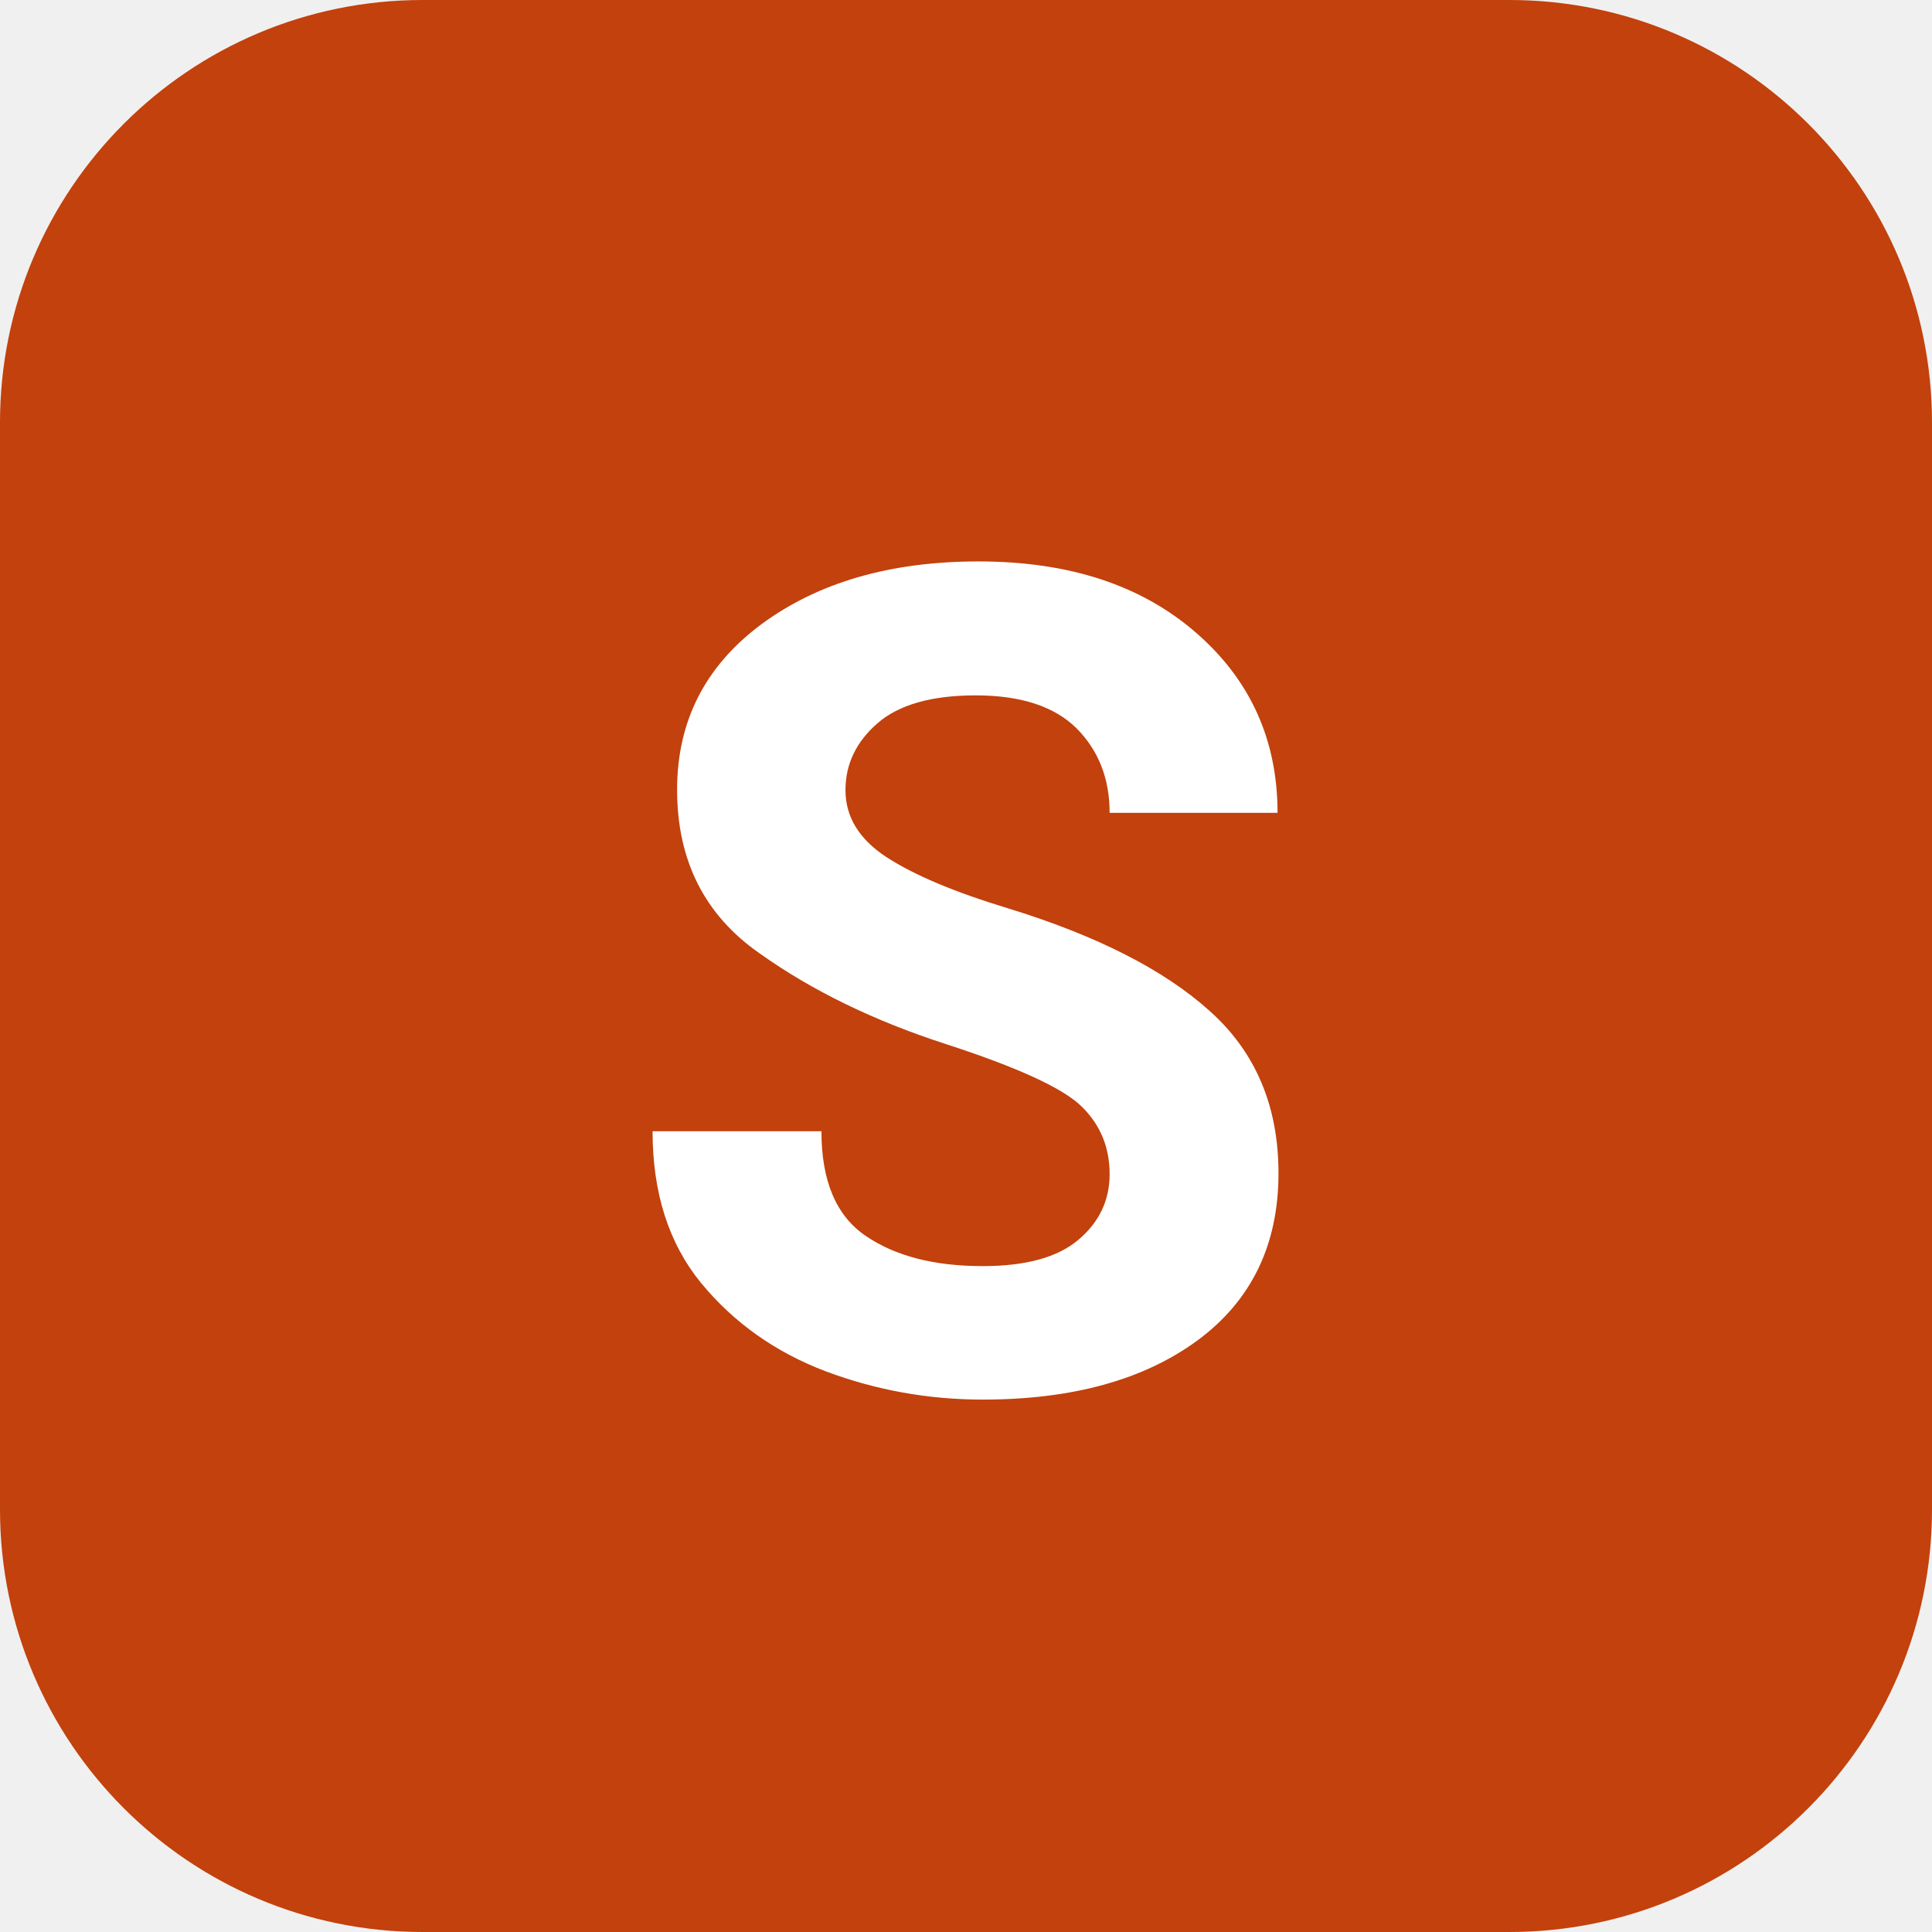
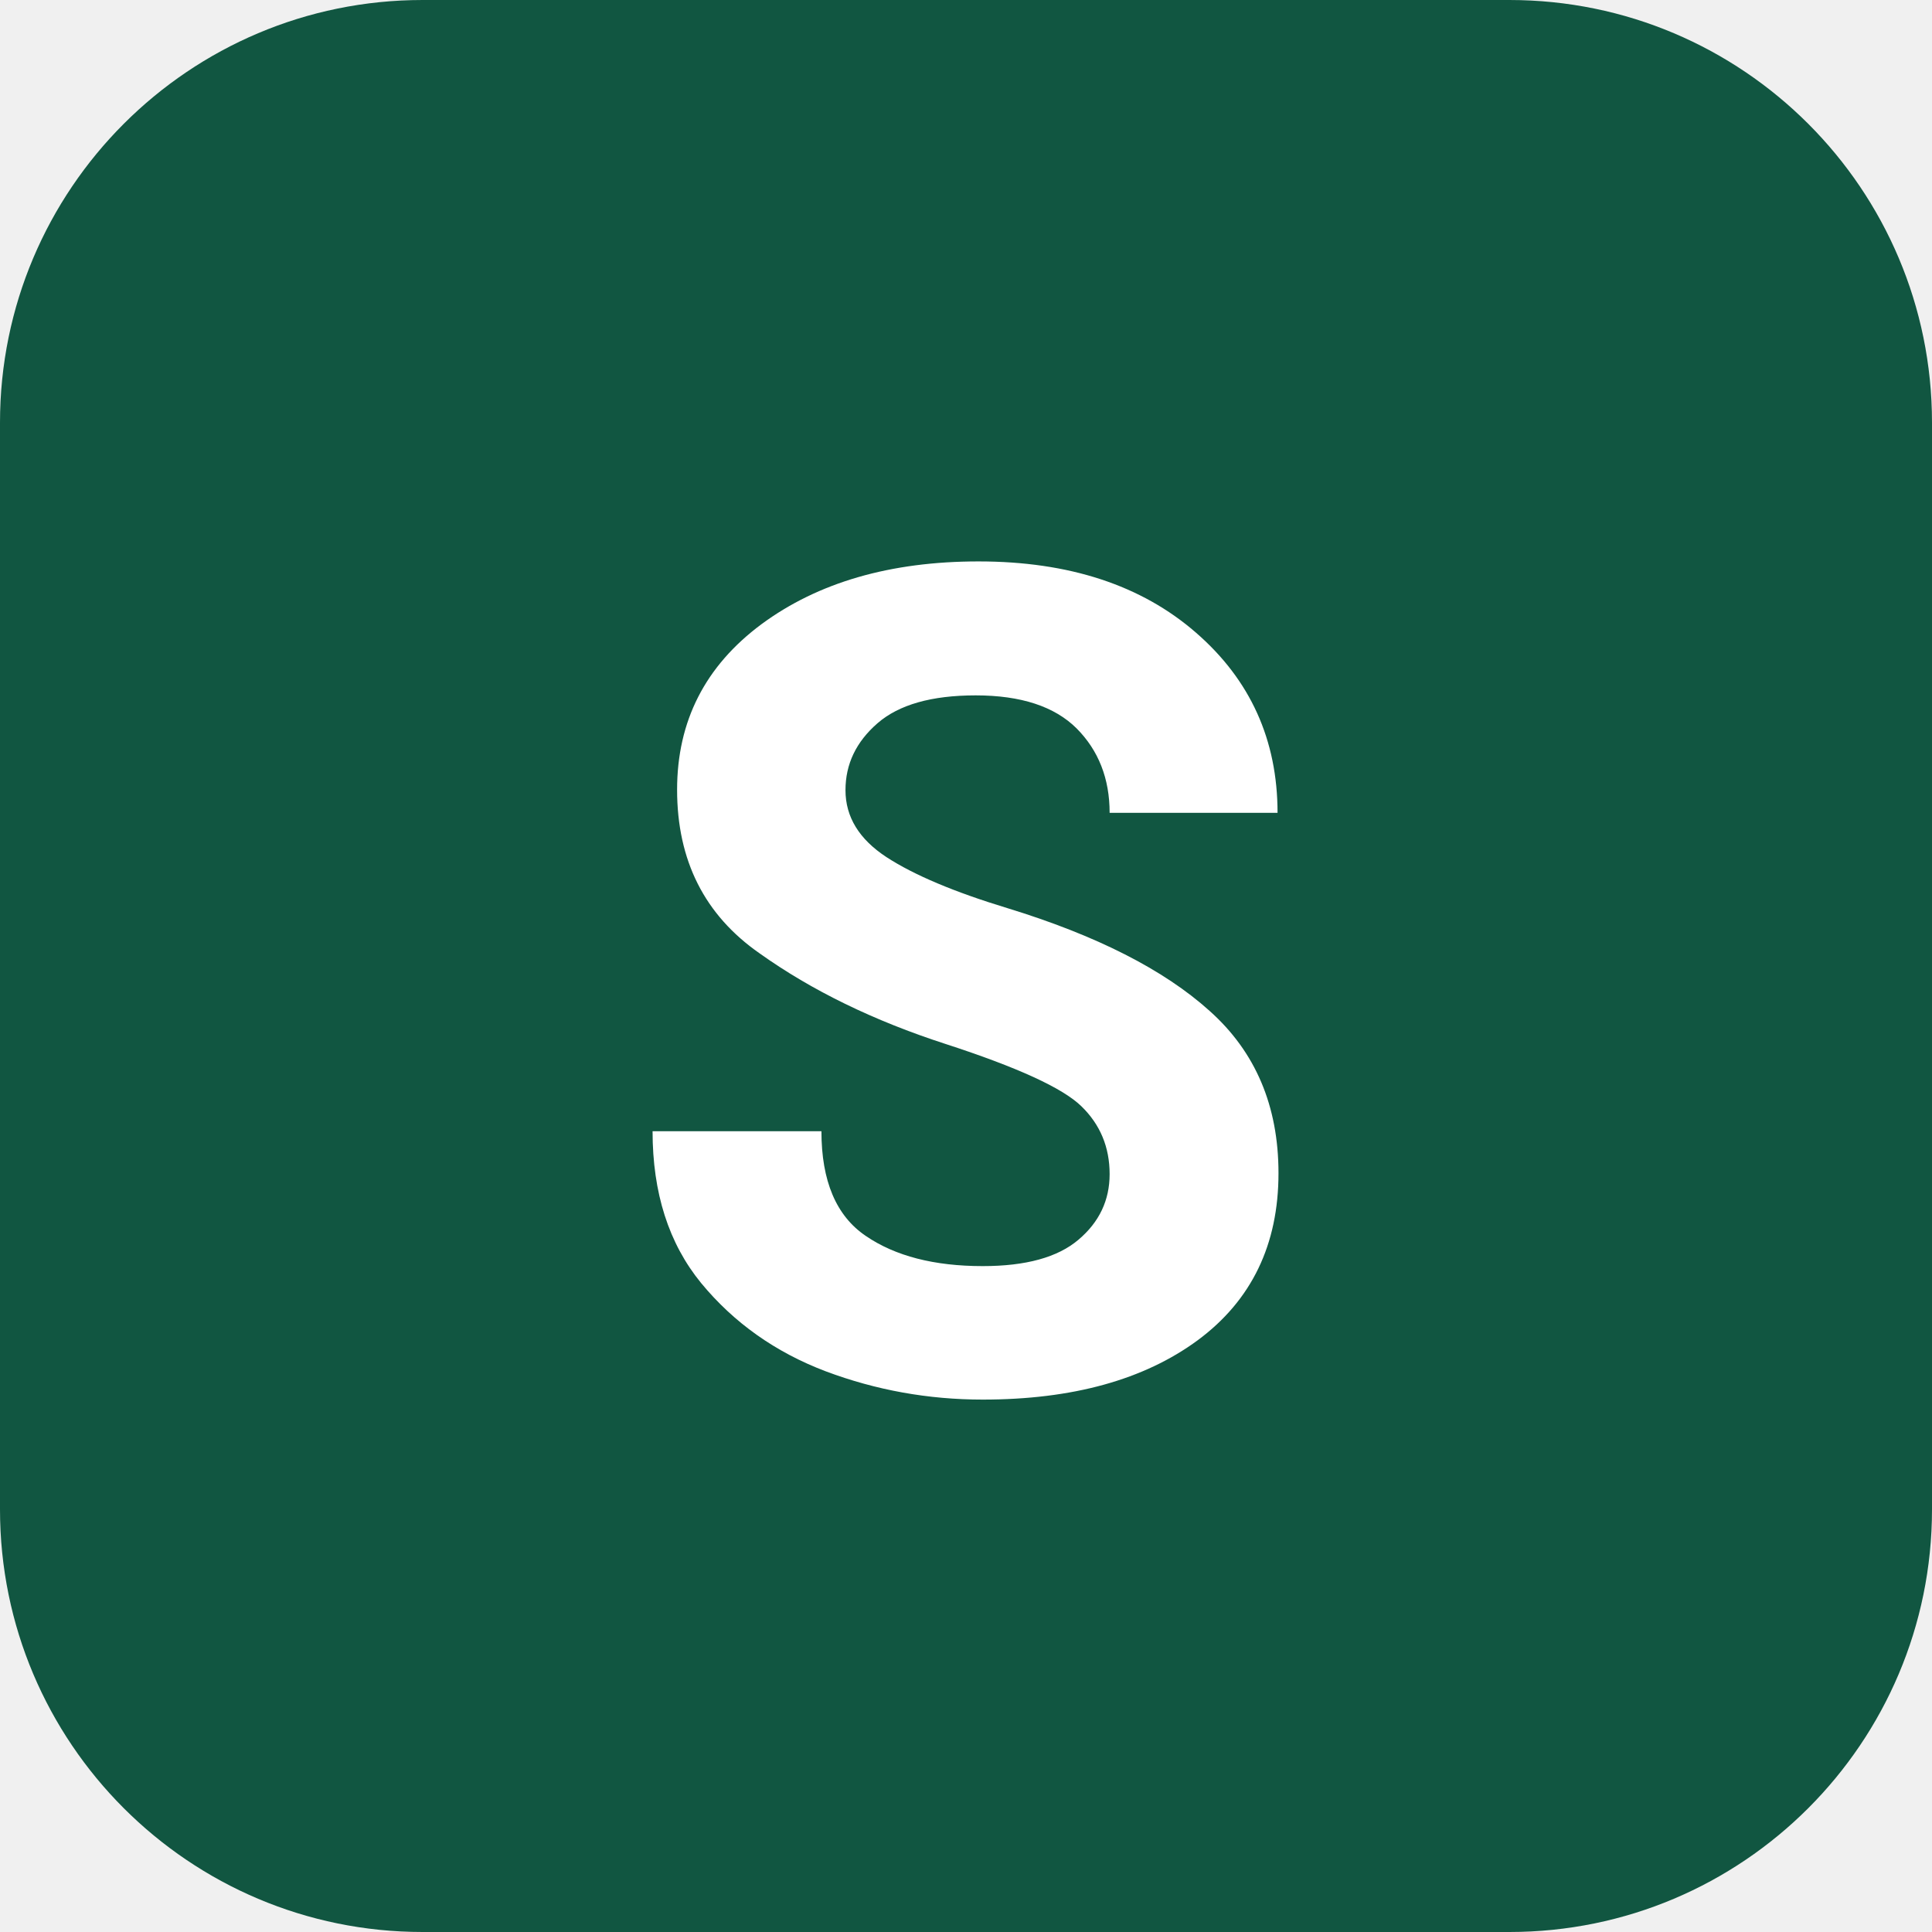
<svg xmlns="http://www.w3.org/2000/svg" viewBox="0 0 64 64" width="64" height="64">
-   <rect width="64" height="64" rx="14" fill="#C2410C" />
+   <rect width="64" height="64" rx="14" fill="#115641" />
  <text x="32" y="33" fill="#FFFFFF" font-family="system-ui,-apple-system,Segoe UI,Roboto,sans-serif" font-size="38" font-weight="700" text-anchor="middle" dominant-baseline="central">S</text>
</svg>
